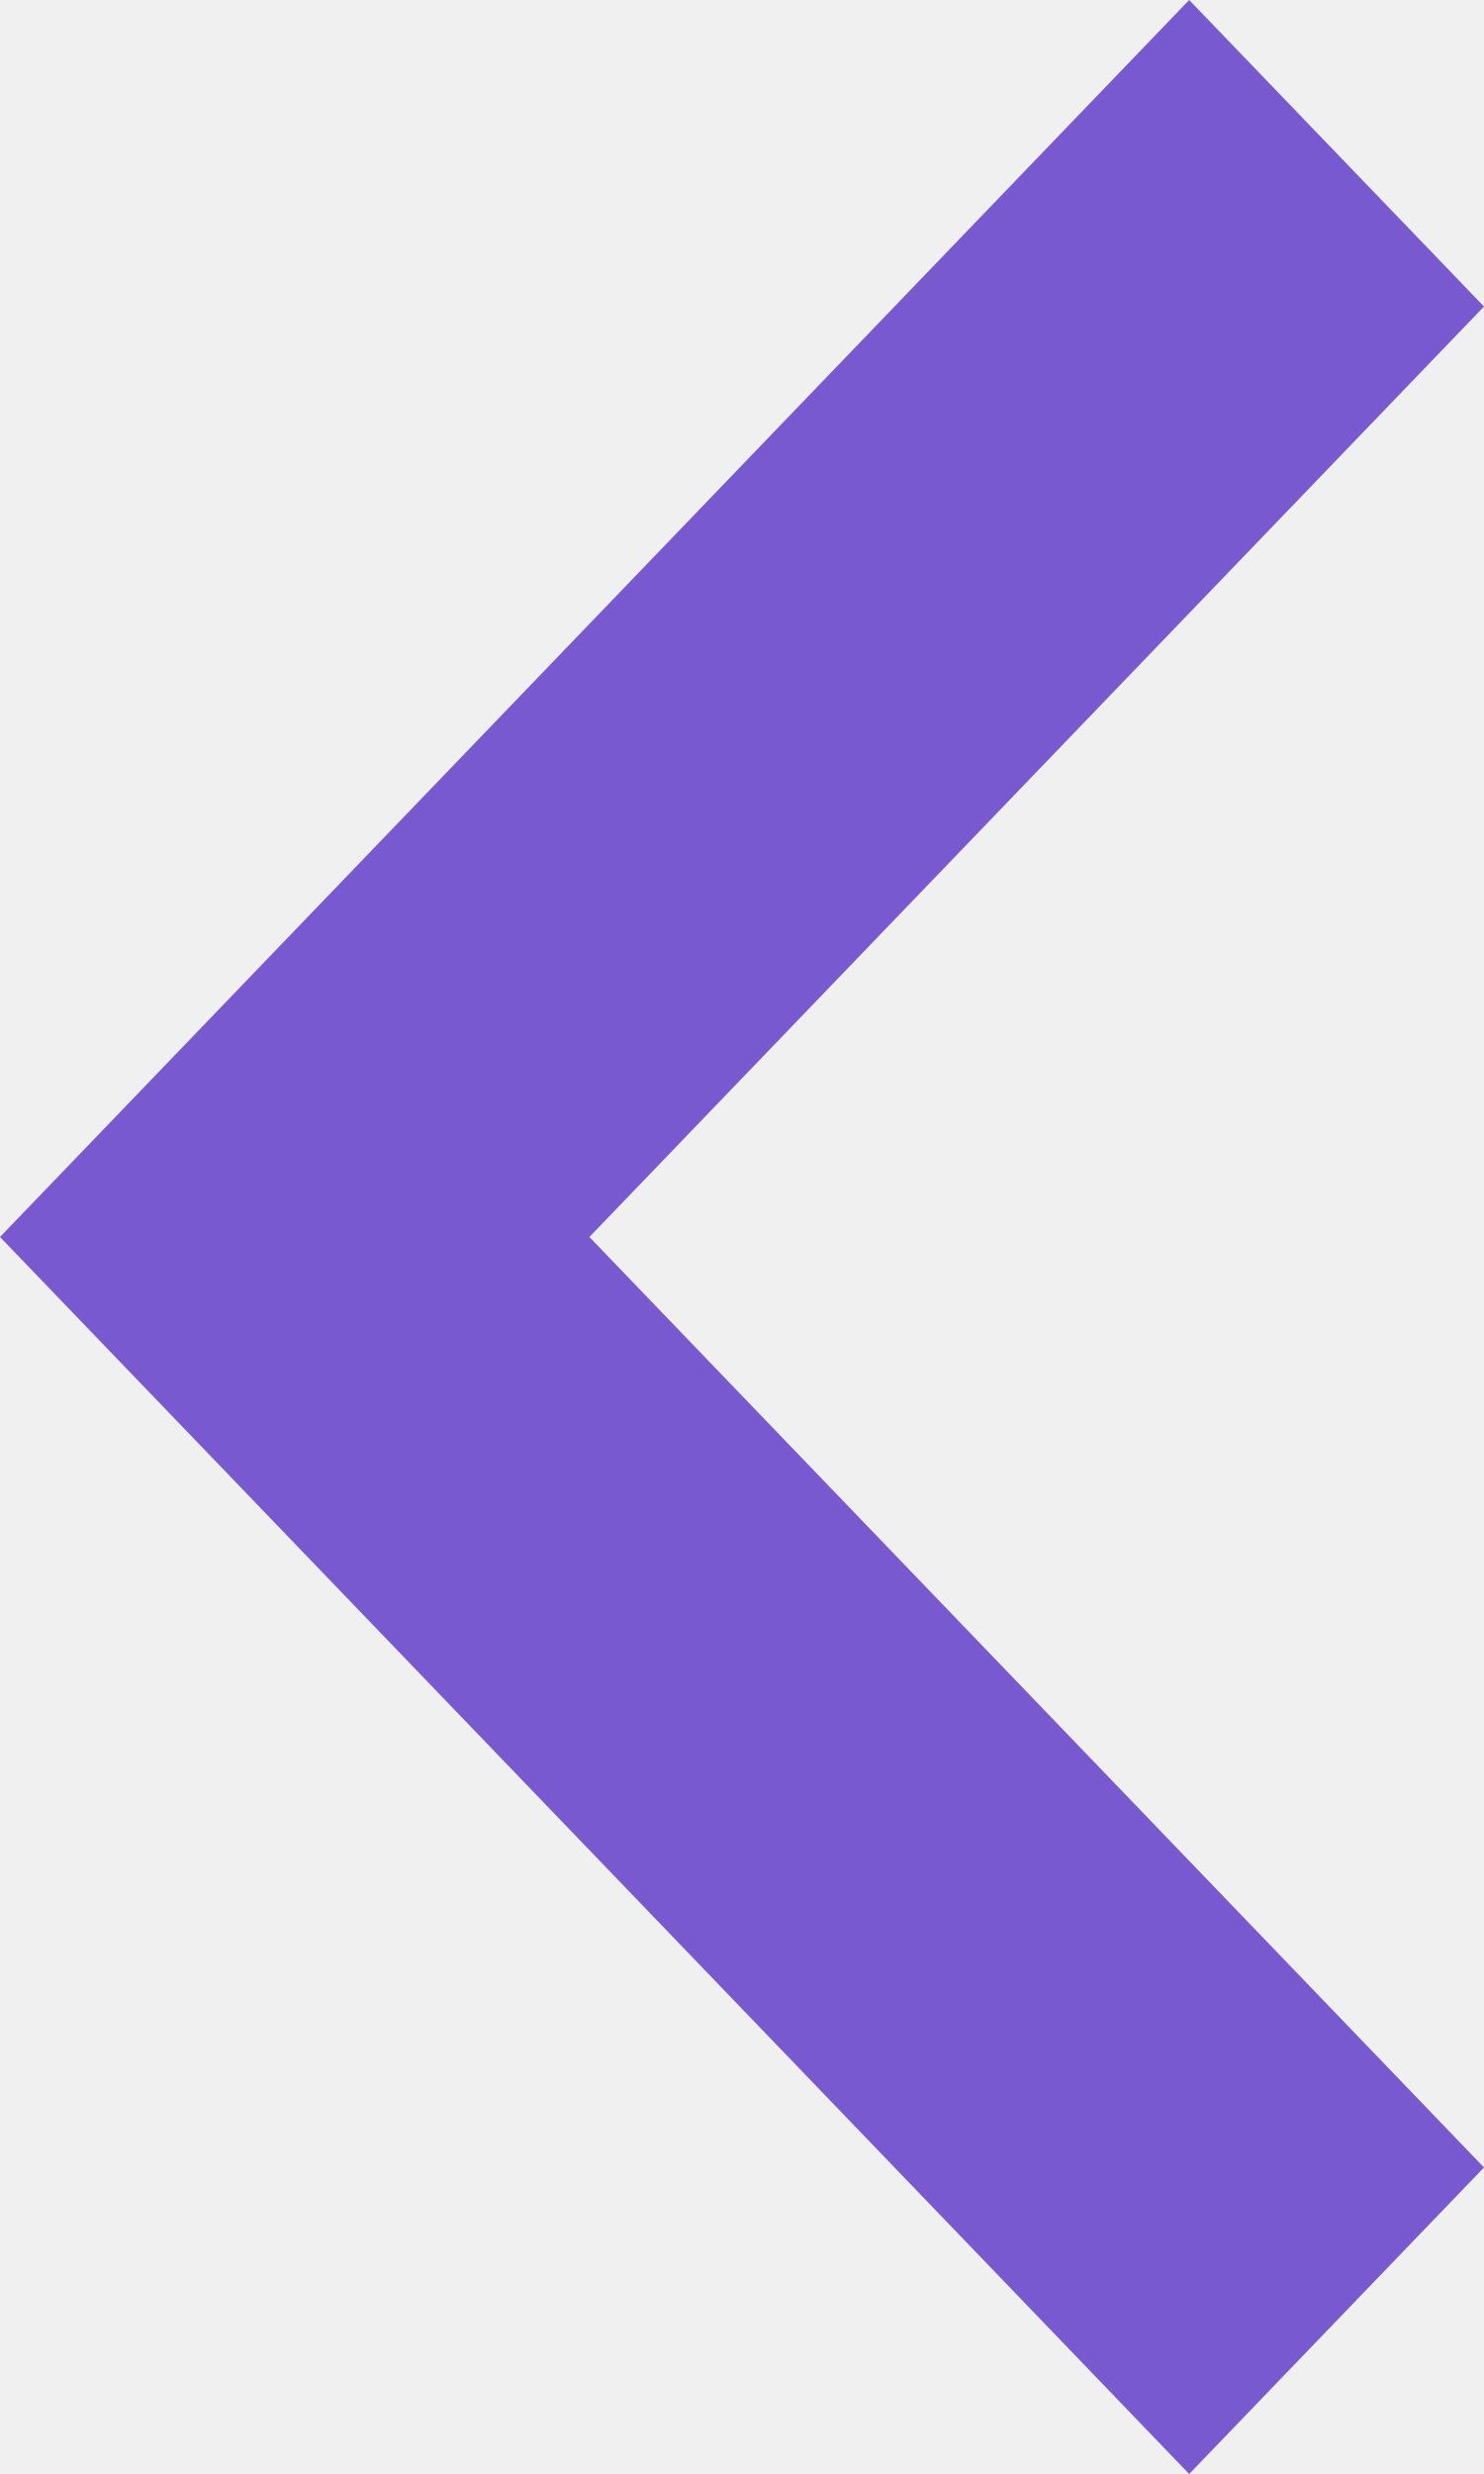
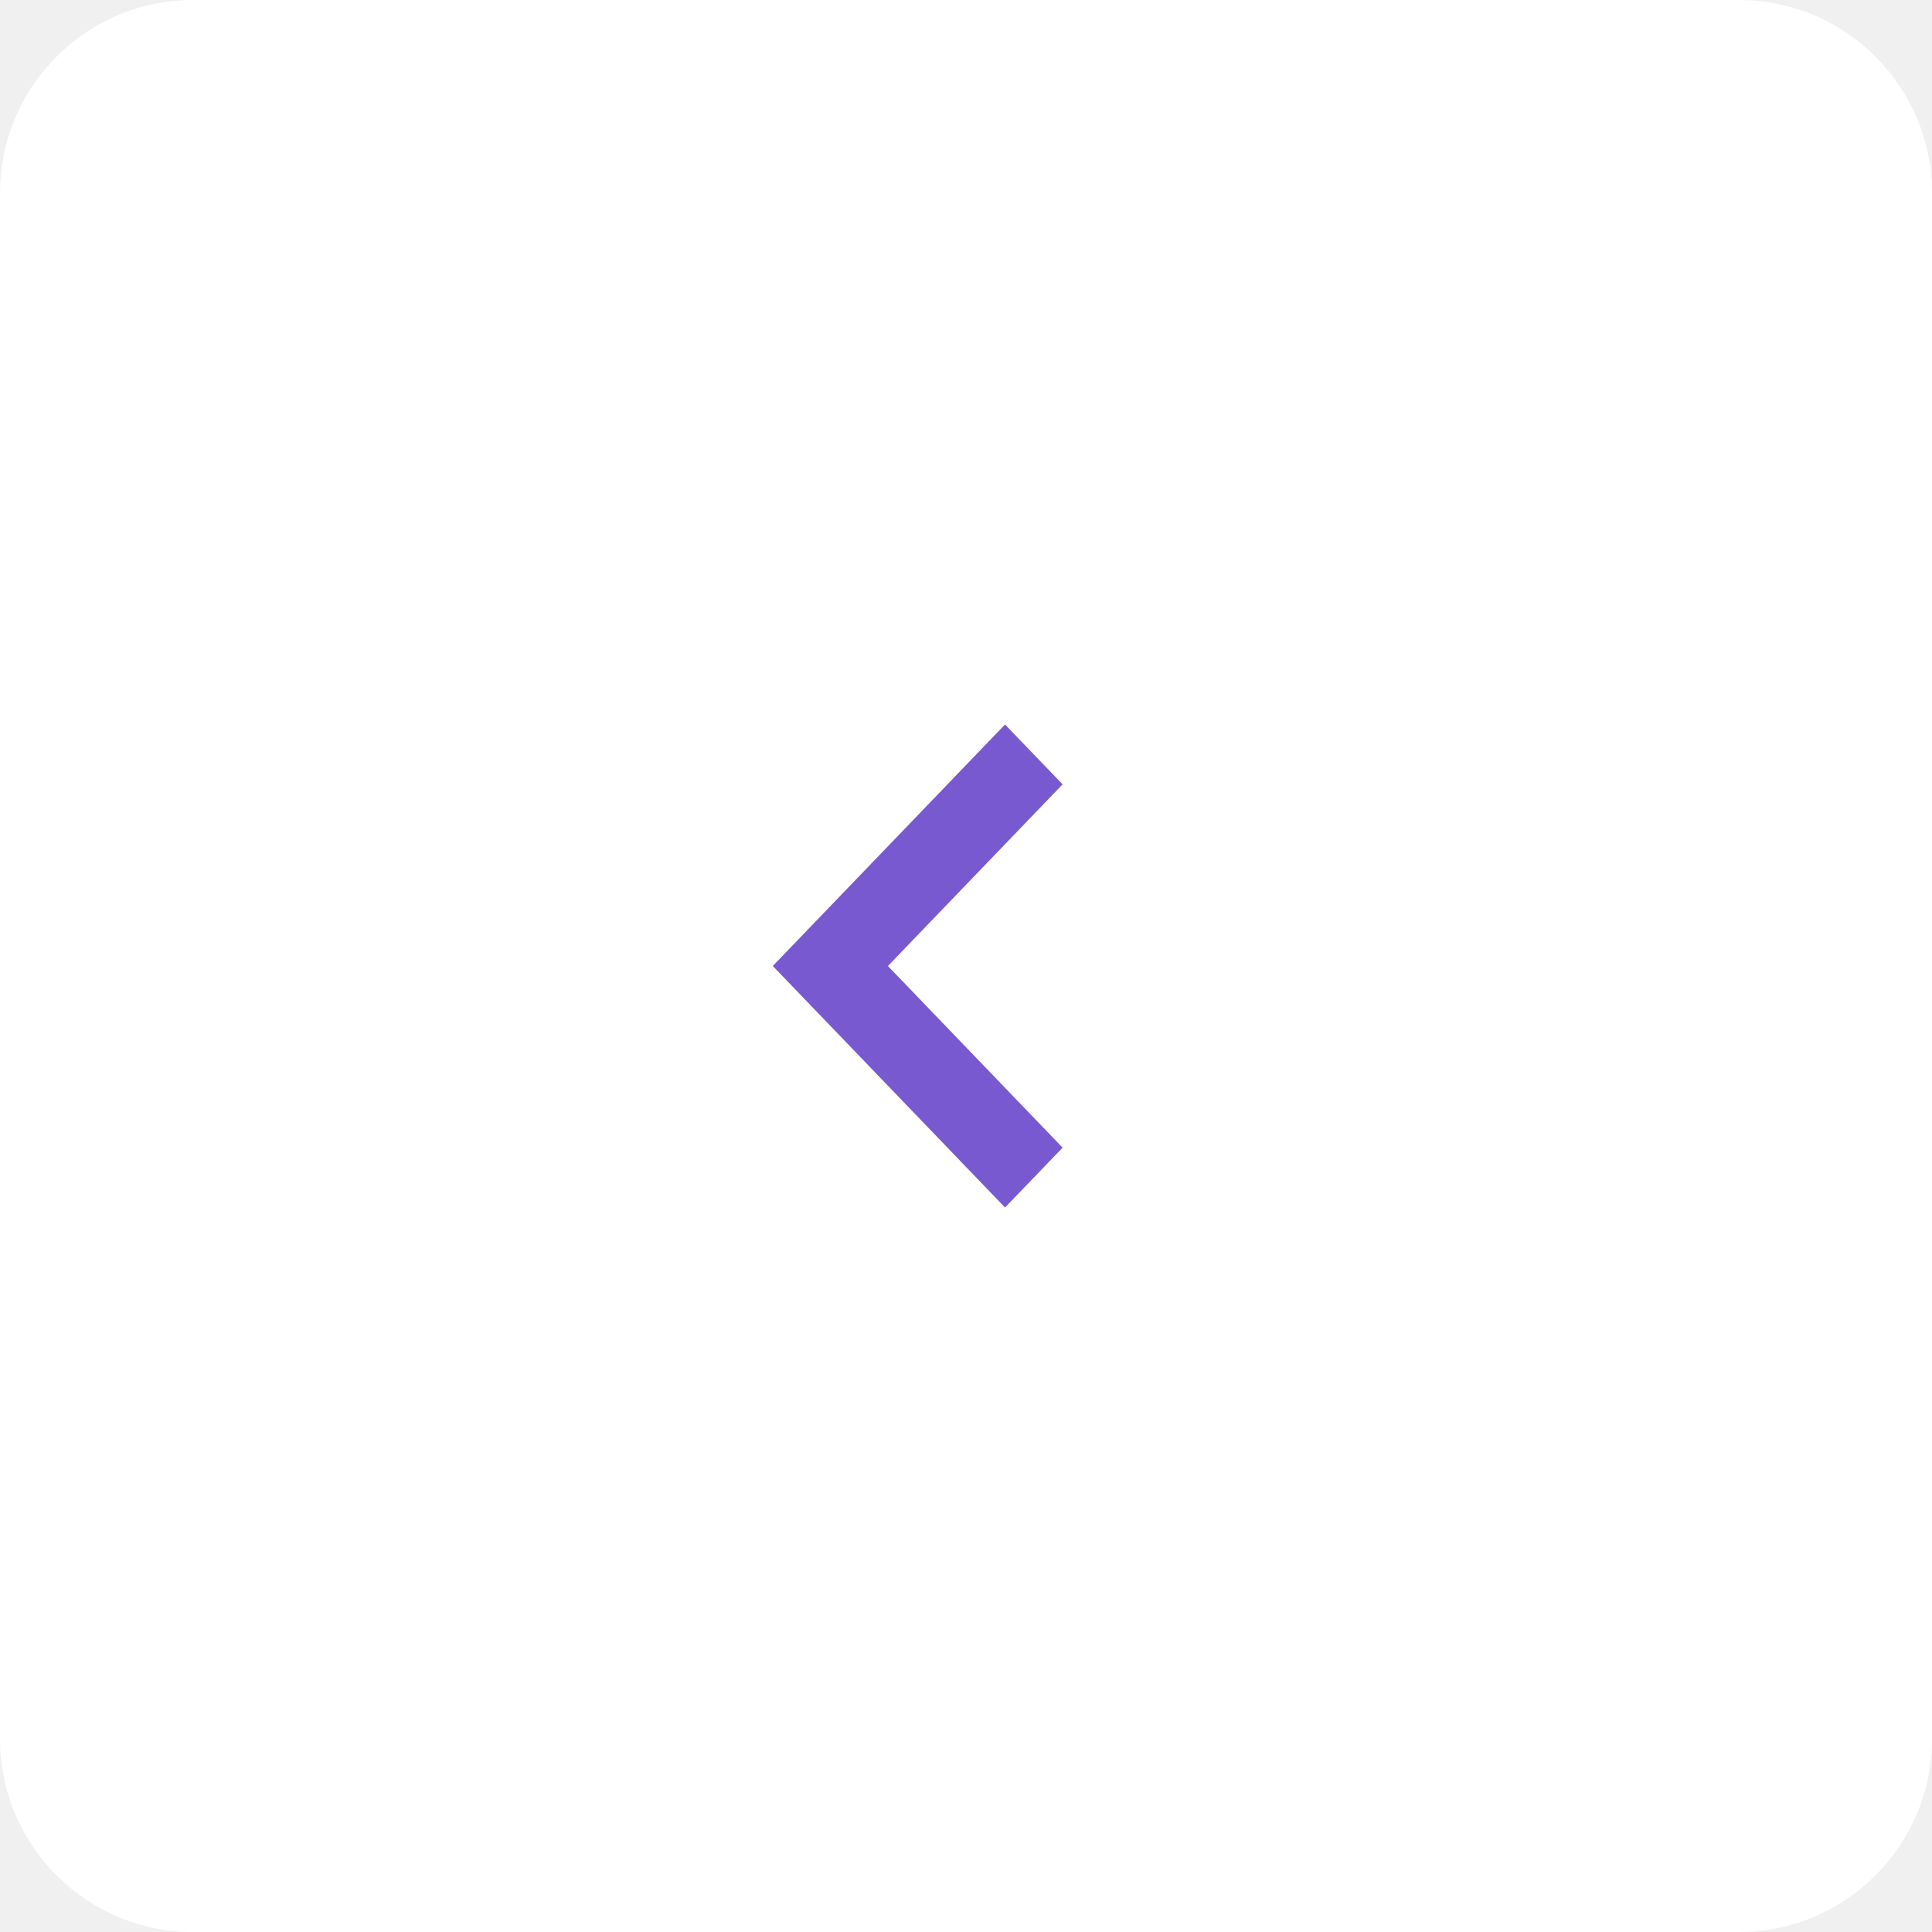
- <svg xmlns="http://www.w3.org/2000/svg" width="6" height="10" viewBox="0 0 6 10" fill="none">
-   <path fill-rule="evenodd" clip-rule="evenodd" d="M4.808 -5.20835e-08L6 1.239L2.383 5L6 8.761L4.808 10L-1.09891e-07 5L4.808 -5.20835e-08Z" fill="#7859CF" />
+ <svg xmlns="http://www.w3.org/2000/svg" width="40" height="40" viewBox="0 0 40 40" fill="none">
+   <rect width="40" height="40" rx="4" fill="white" />
+   <path fill-rule="evenodd" clip-rule="evenodd" d="M20.808 15L22 16.239L18.383 20L22 23.761L20.808 25L16 20L20.808 15Z" fill="#7859CF" />
</svg>
